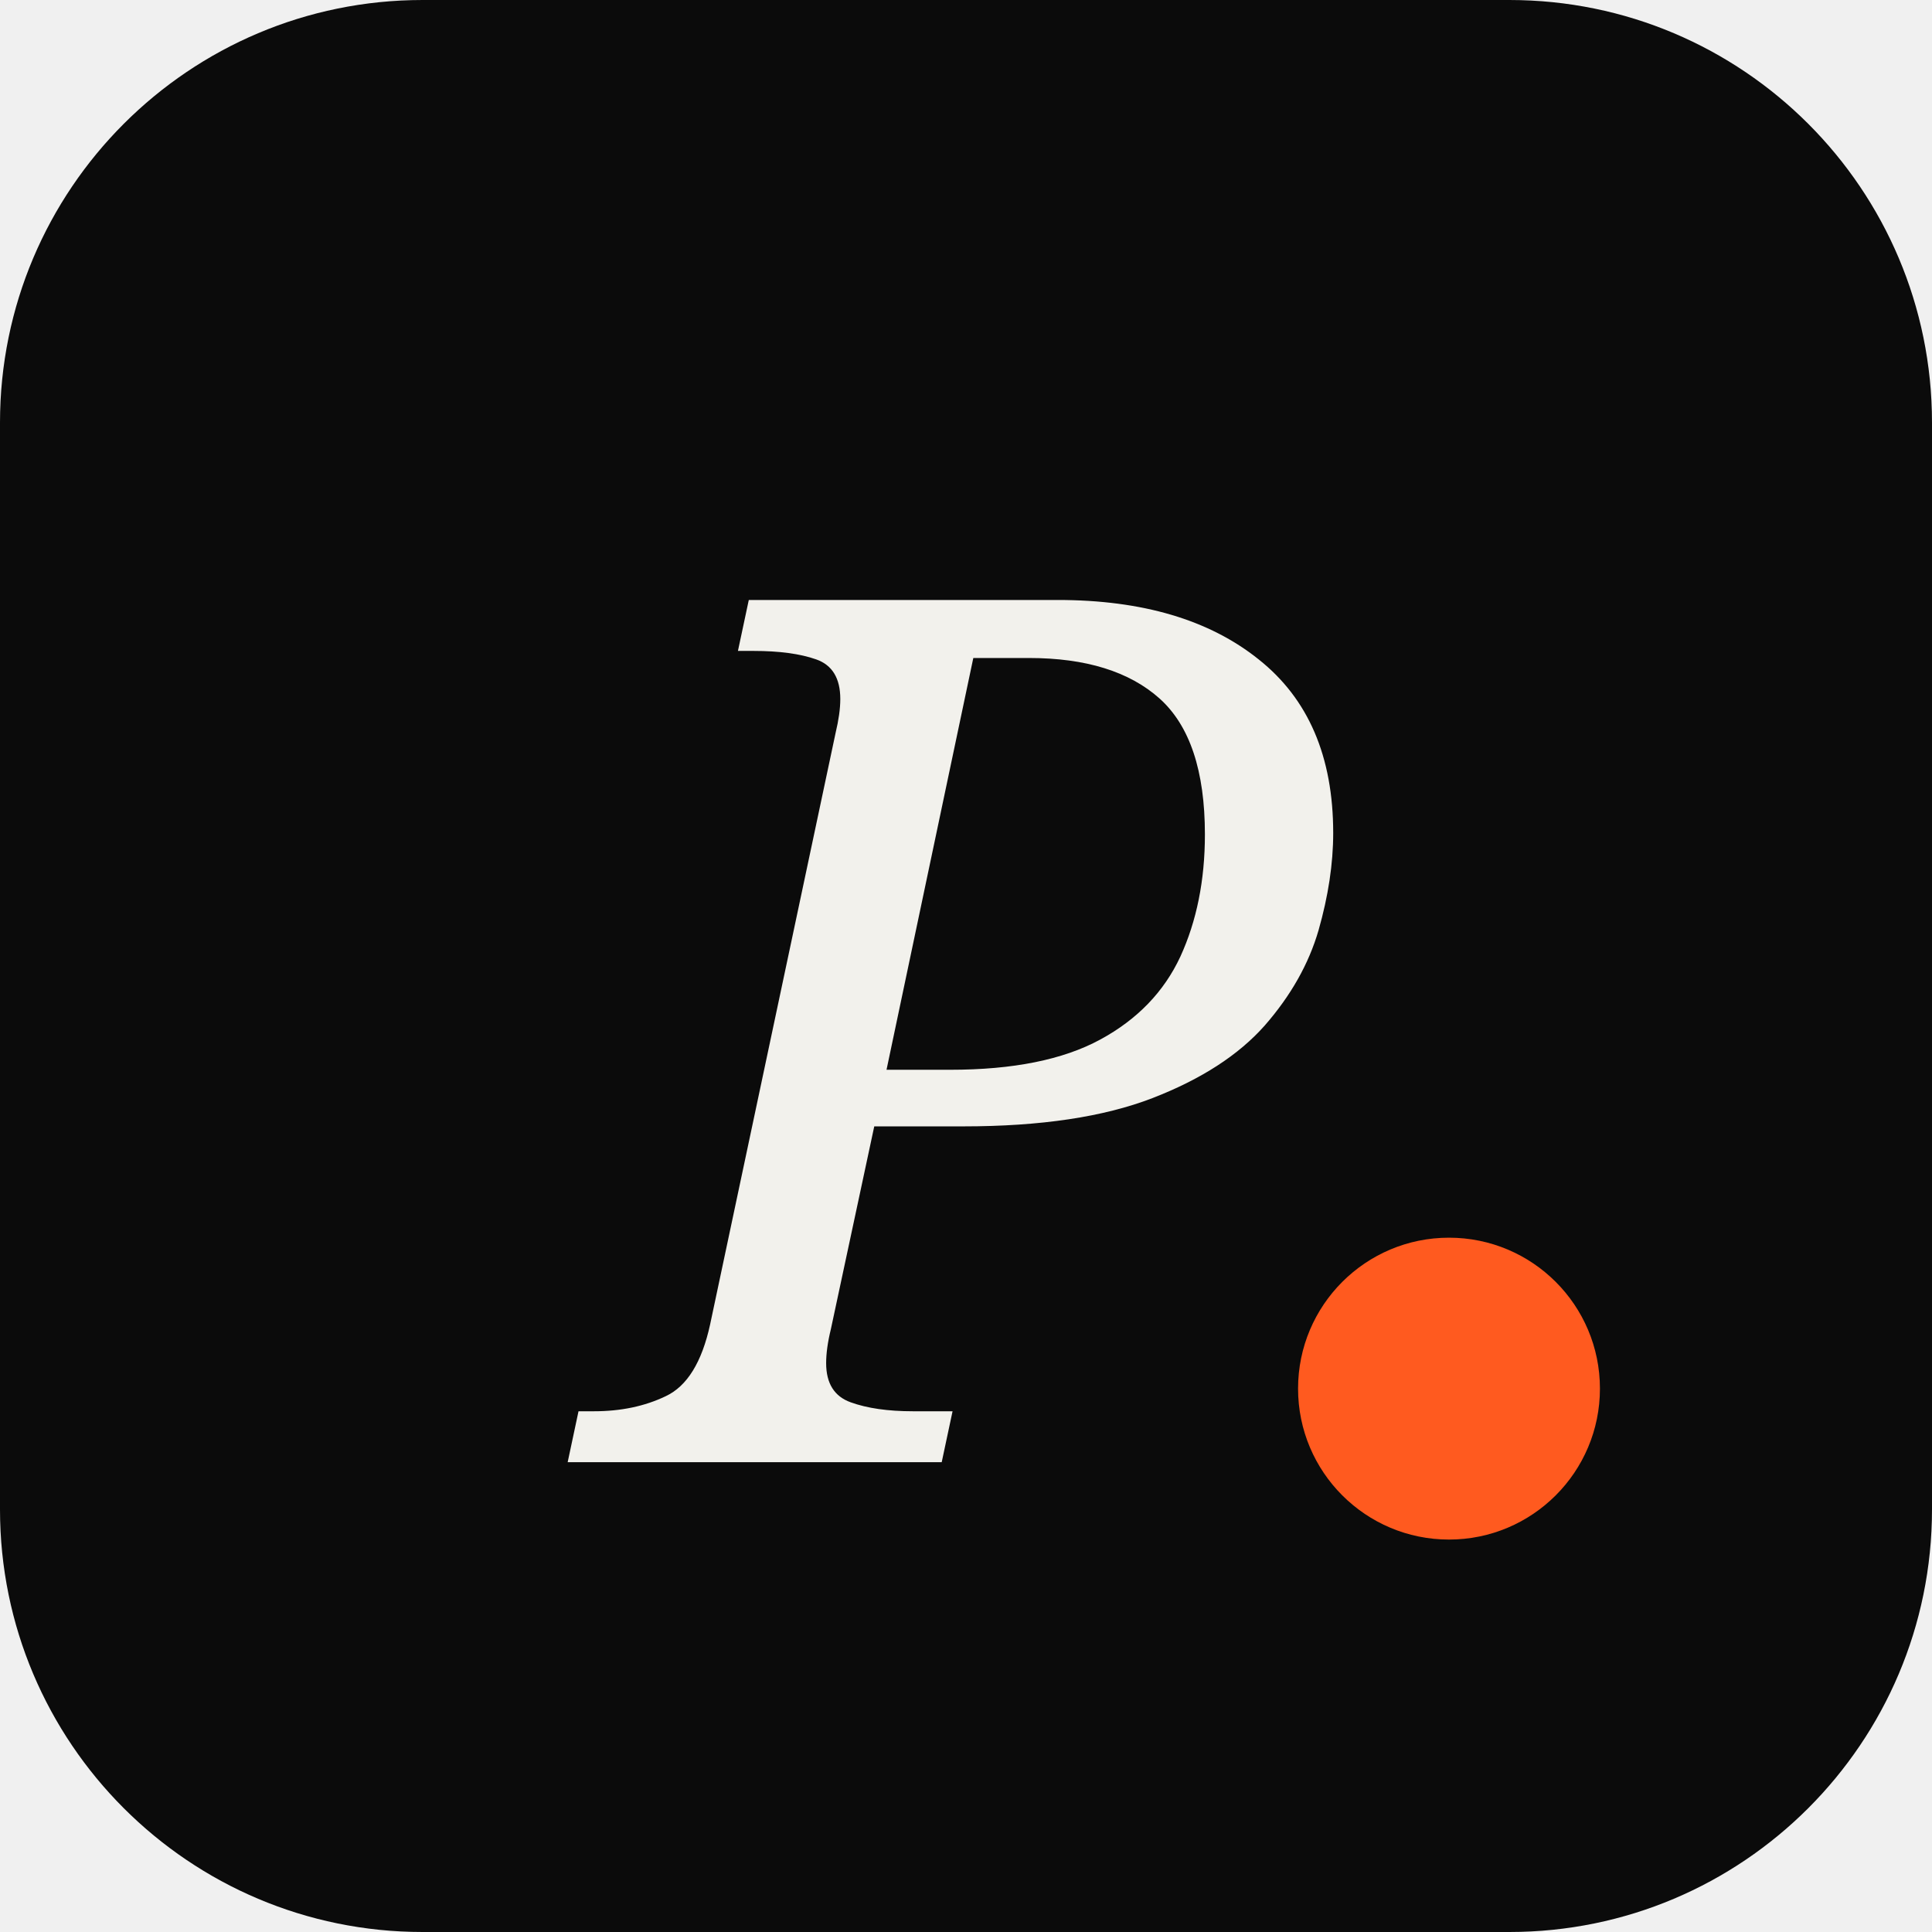
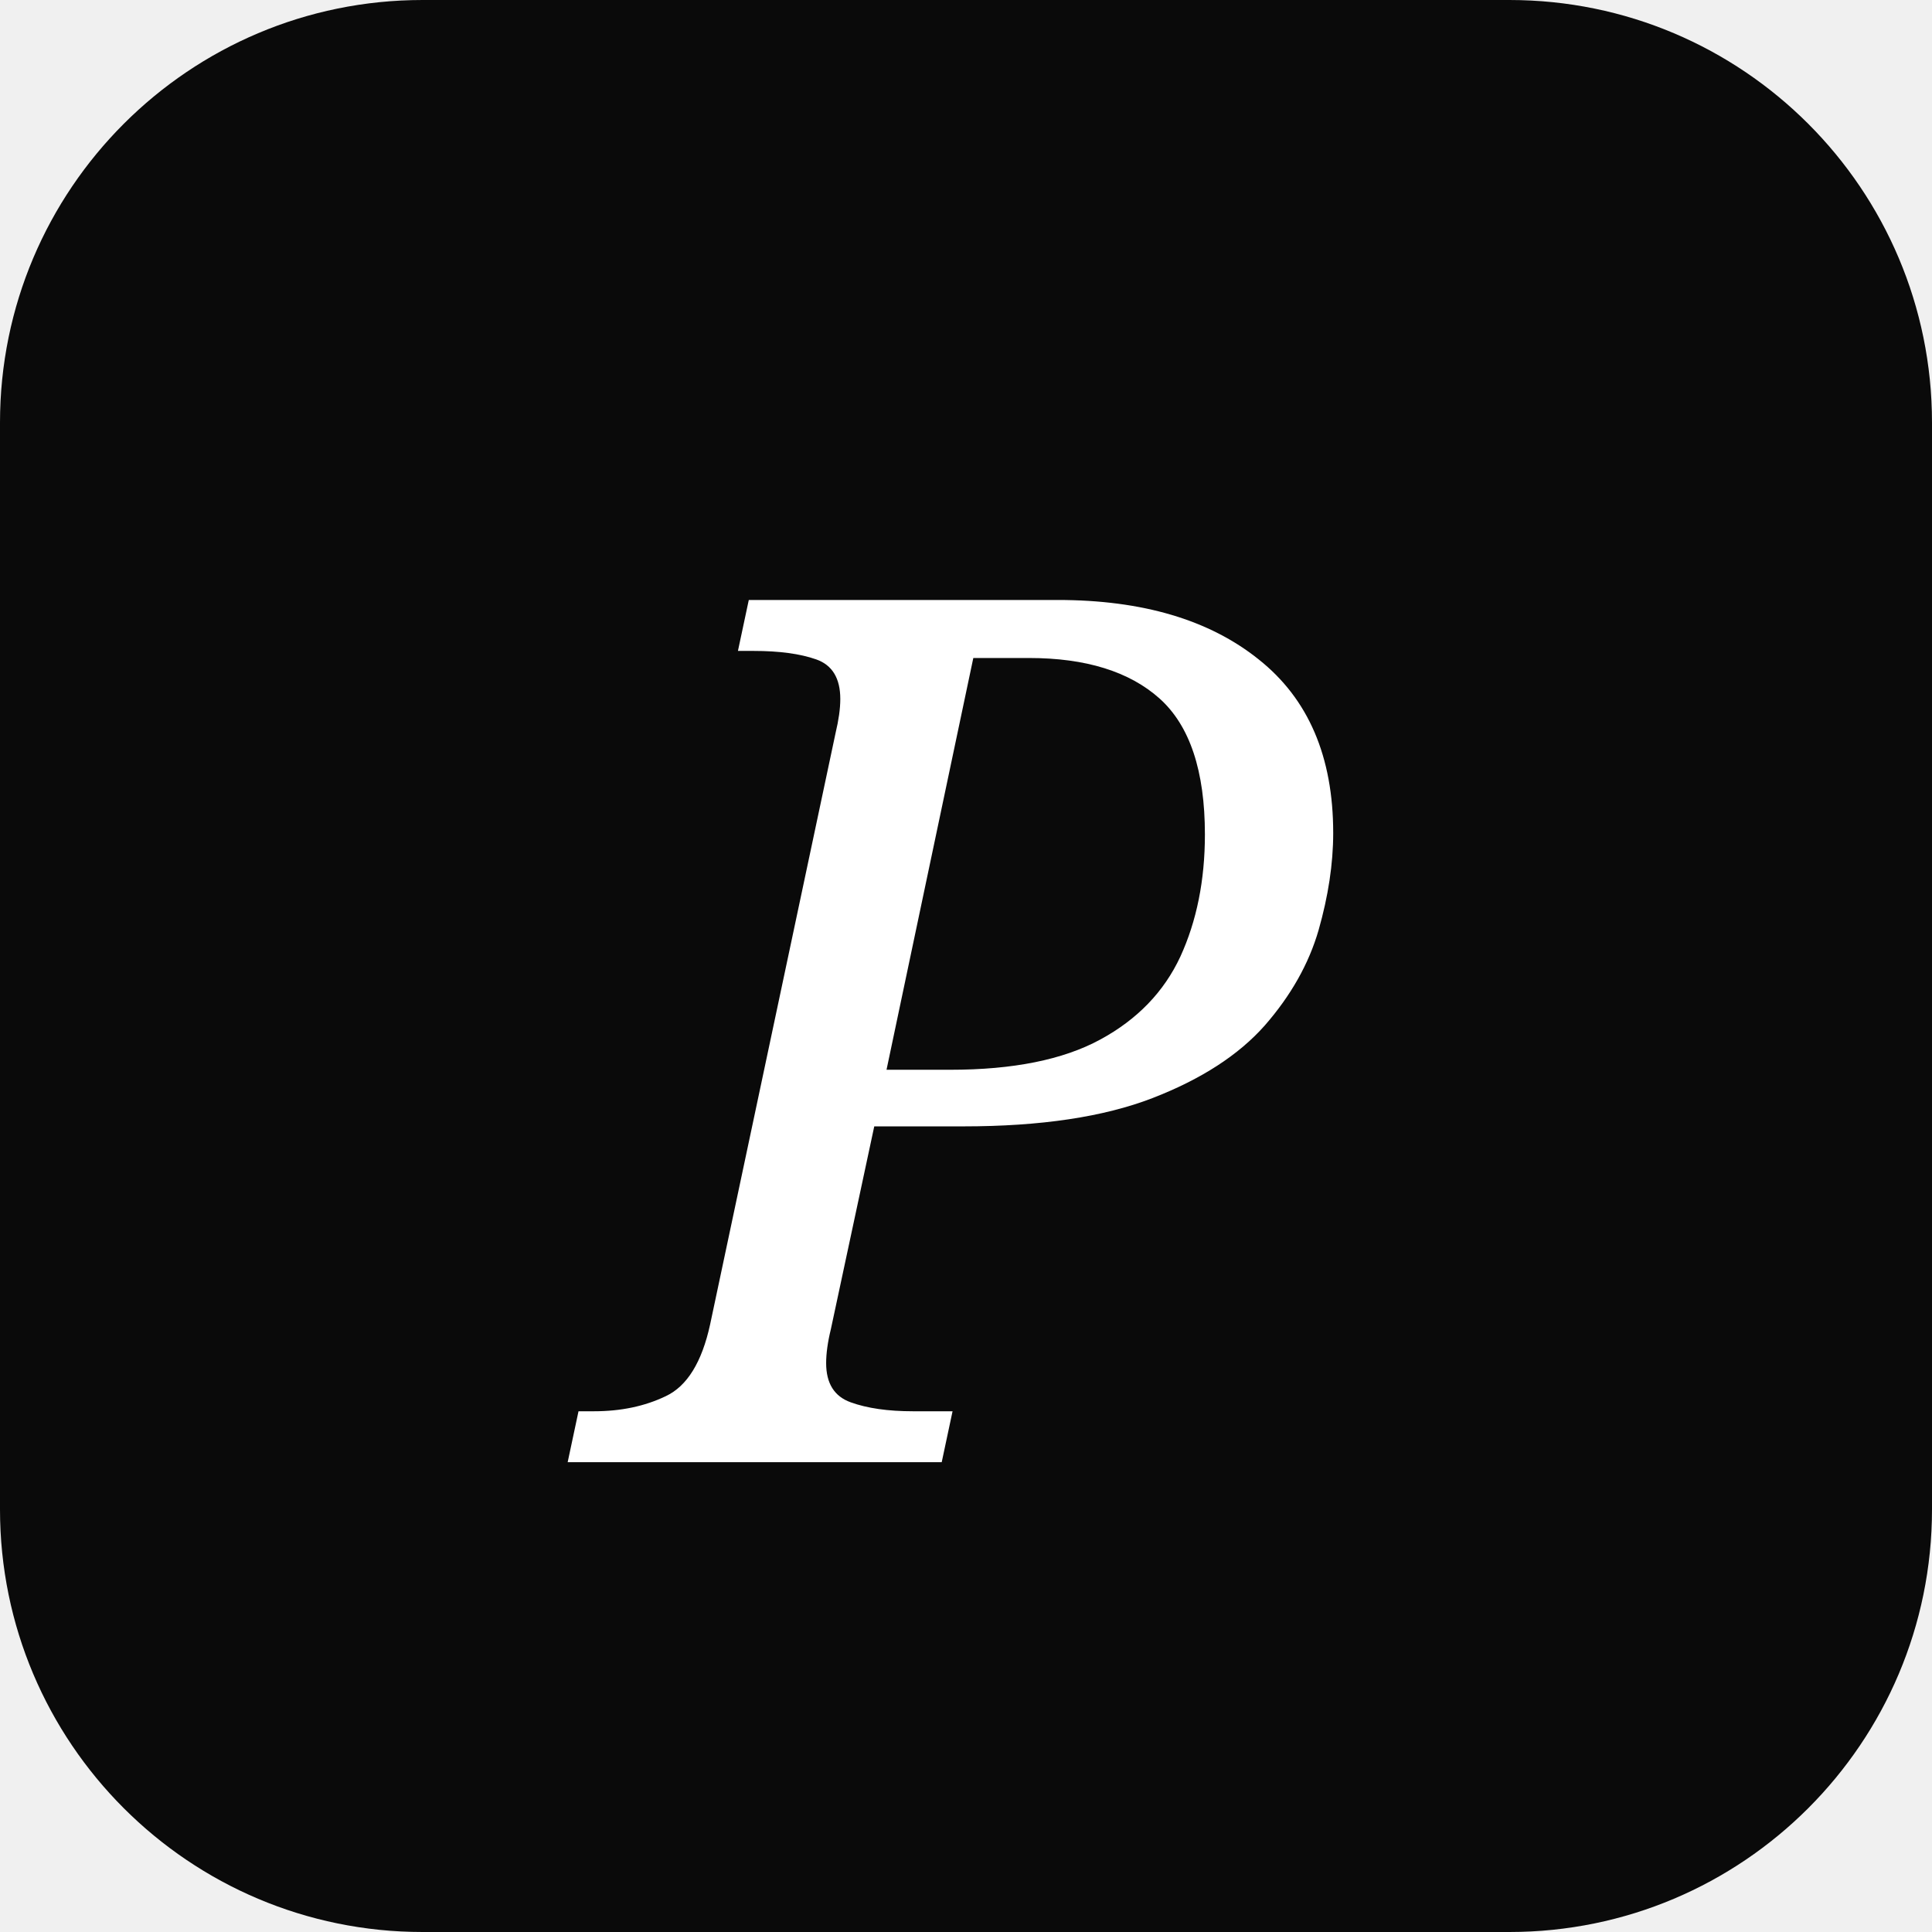
<svg xmlns="http://www.w3.org/2000/svg" viewBox="0 0 64 64">
-   <rect width="64" height="64" rx="14" fill="#0b0b0b" />
-   <text x="50%" y="54%" dominant-baseline="middle" text-anchor="middle" font-family="Georgia, serif" font-style="italic" font-size="40" fill="#f2f1ec">P</text>
-   <circle cx="48" cy="46" r="5" fill="#ff5a1f" />
+   <rect width="64" height="64" rx="14" fill="#0a0a0a" />
+   <text x="50%" y="54%" dominant-baseline="middle" text-anchor="middle" font-family="Georgia, serif" font-style="italic" font-size="40" fill="#ffffff">P</text>
</svg>
